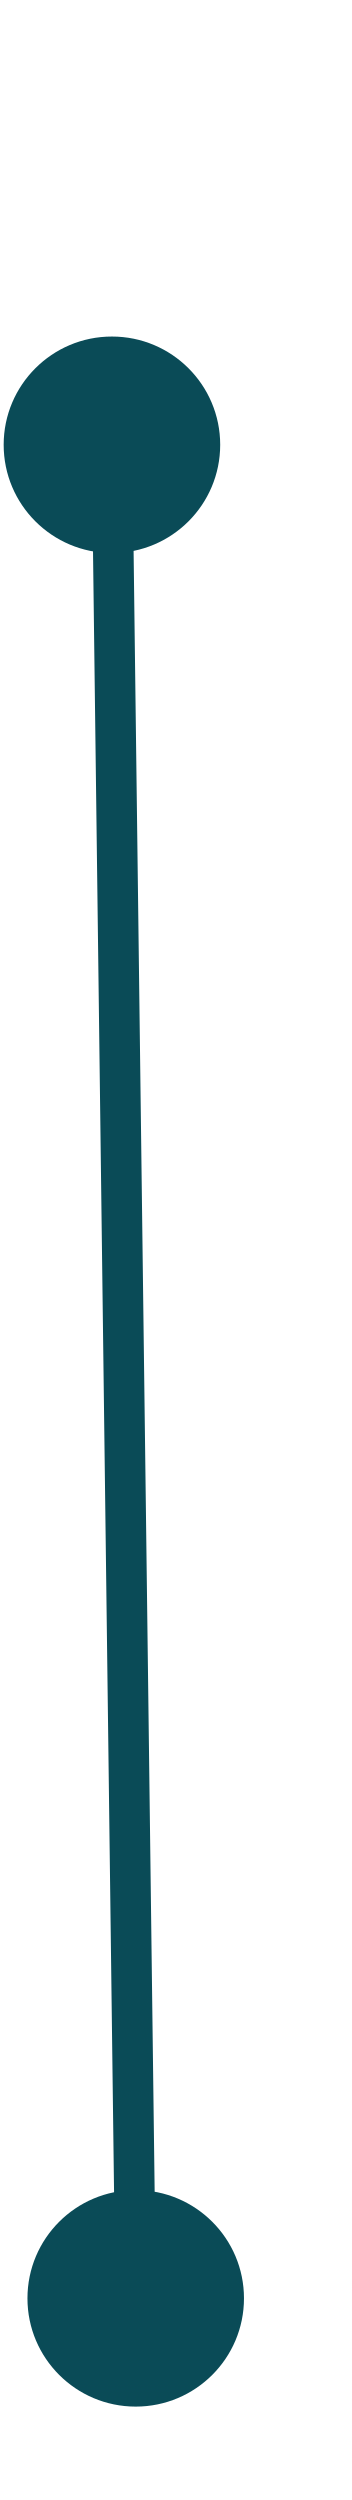
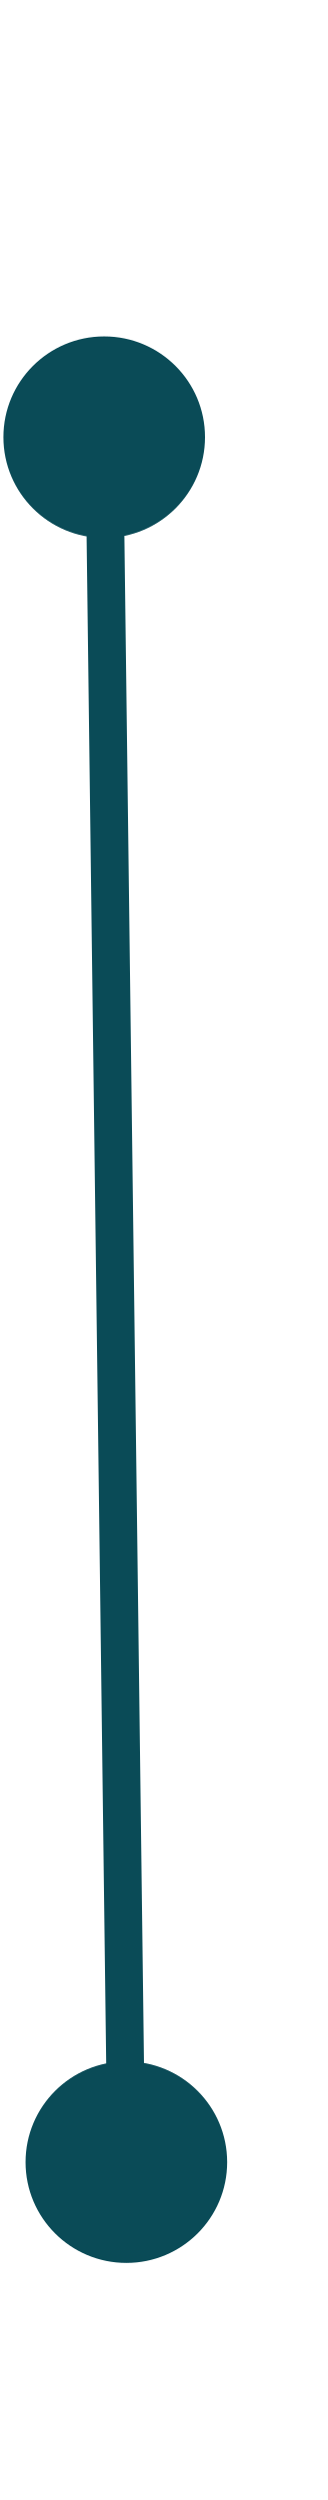
- <svg xmlns="http://www.w3.org/2000/svg" width="19" height="135" viewBox="0 0 26 135" fill="none">
+ <svg xmlns="http://www.w3.org/2000/svg" width="19" height="145" viewBox="0 0 26 145" fill="none">
  <path d="M0.271 8C0.271 12.418 3.853 16 8.271 16C12.69 16 16.271 12.418 16.271 8C16.271 3.582 12.69 0 8.271 0C3.853 0 0.271 3.582 0.271 8ZM2.029 144.967C2.029 149.385 5.611 152.967 10.029 152.967C14.447 152.967 18.029 149.385 18.029 144.967C18.029 140.548 14.447 136.967 10.029 136.967C5.611 136.967 2.029 140.548 2.029 144.967ZM6.772 8.019L8.529 144.986L11.529 144.947L9.771 7.981L6.772 8.019Z" fill="#0A4B57" />
</svg>
